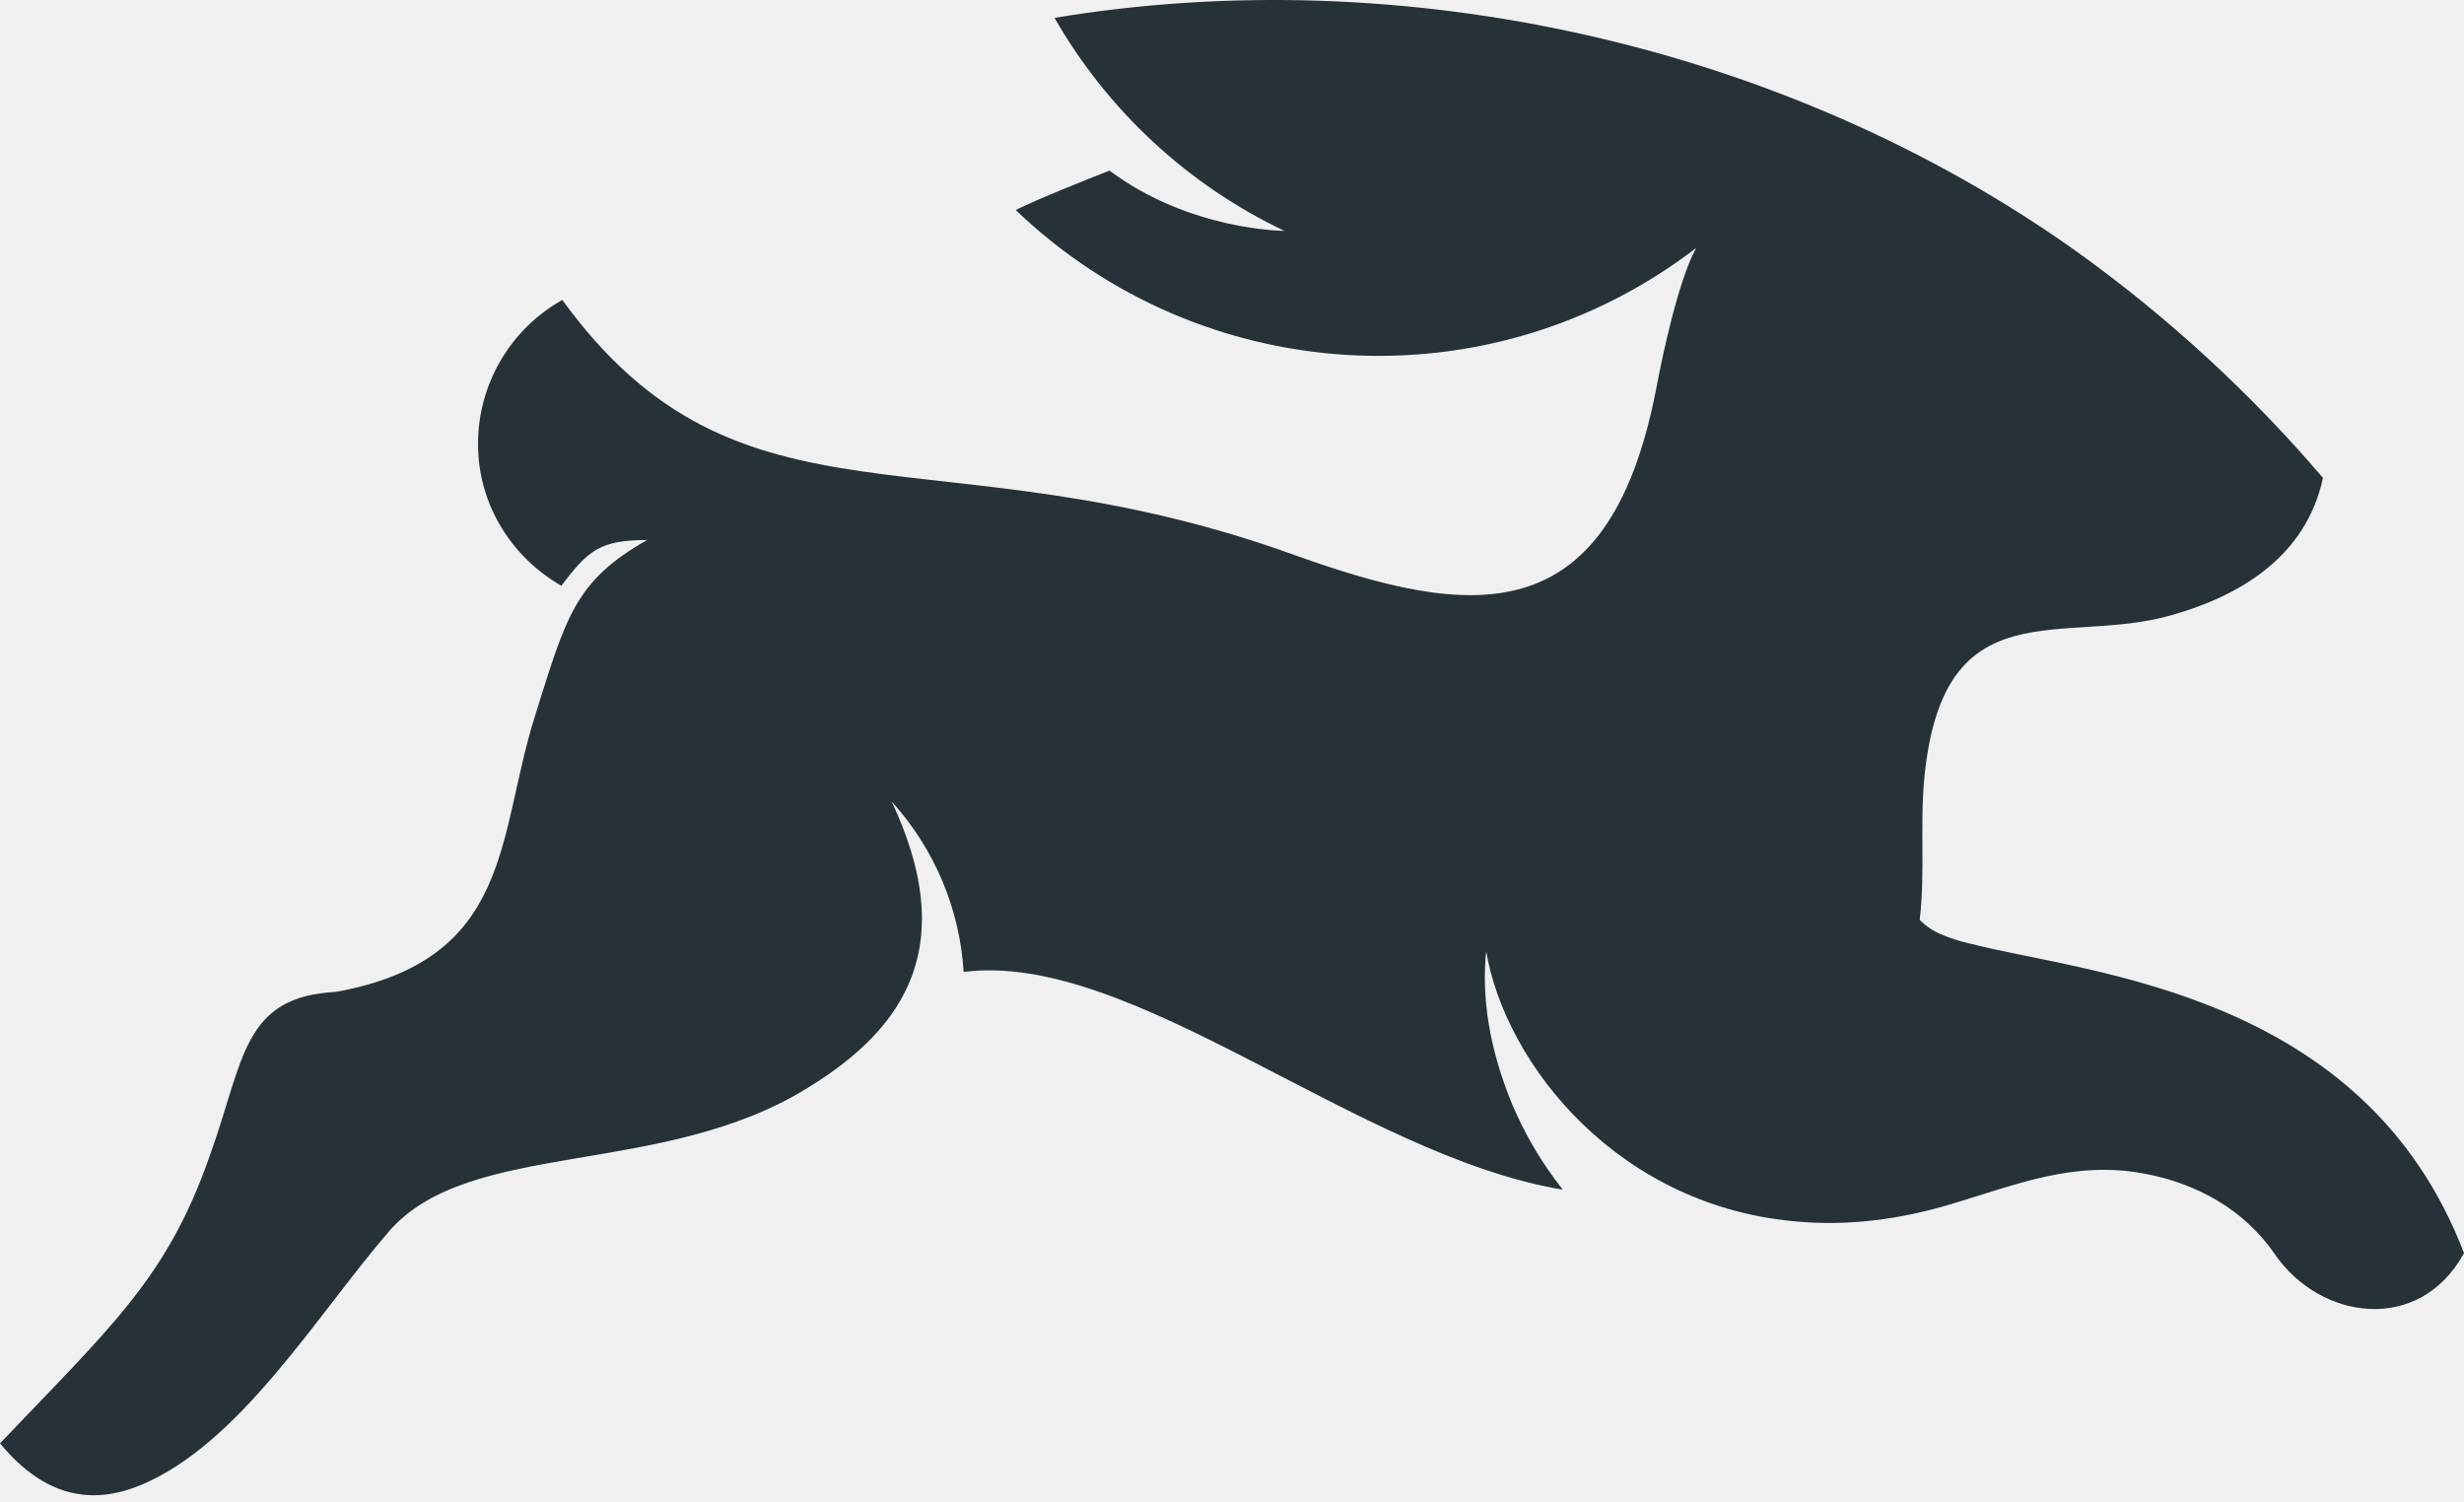
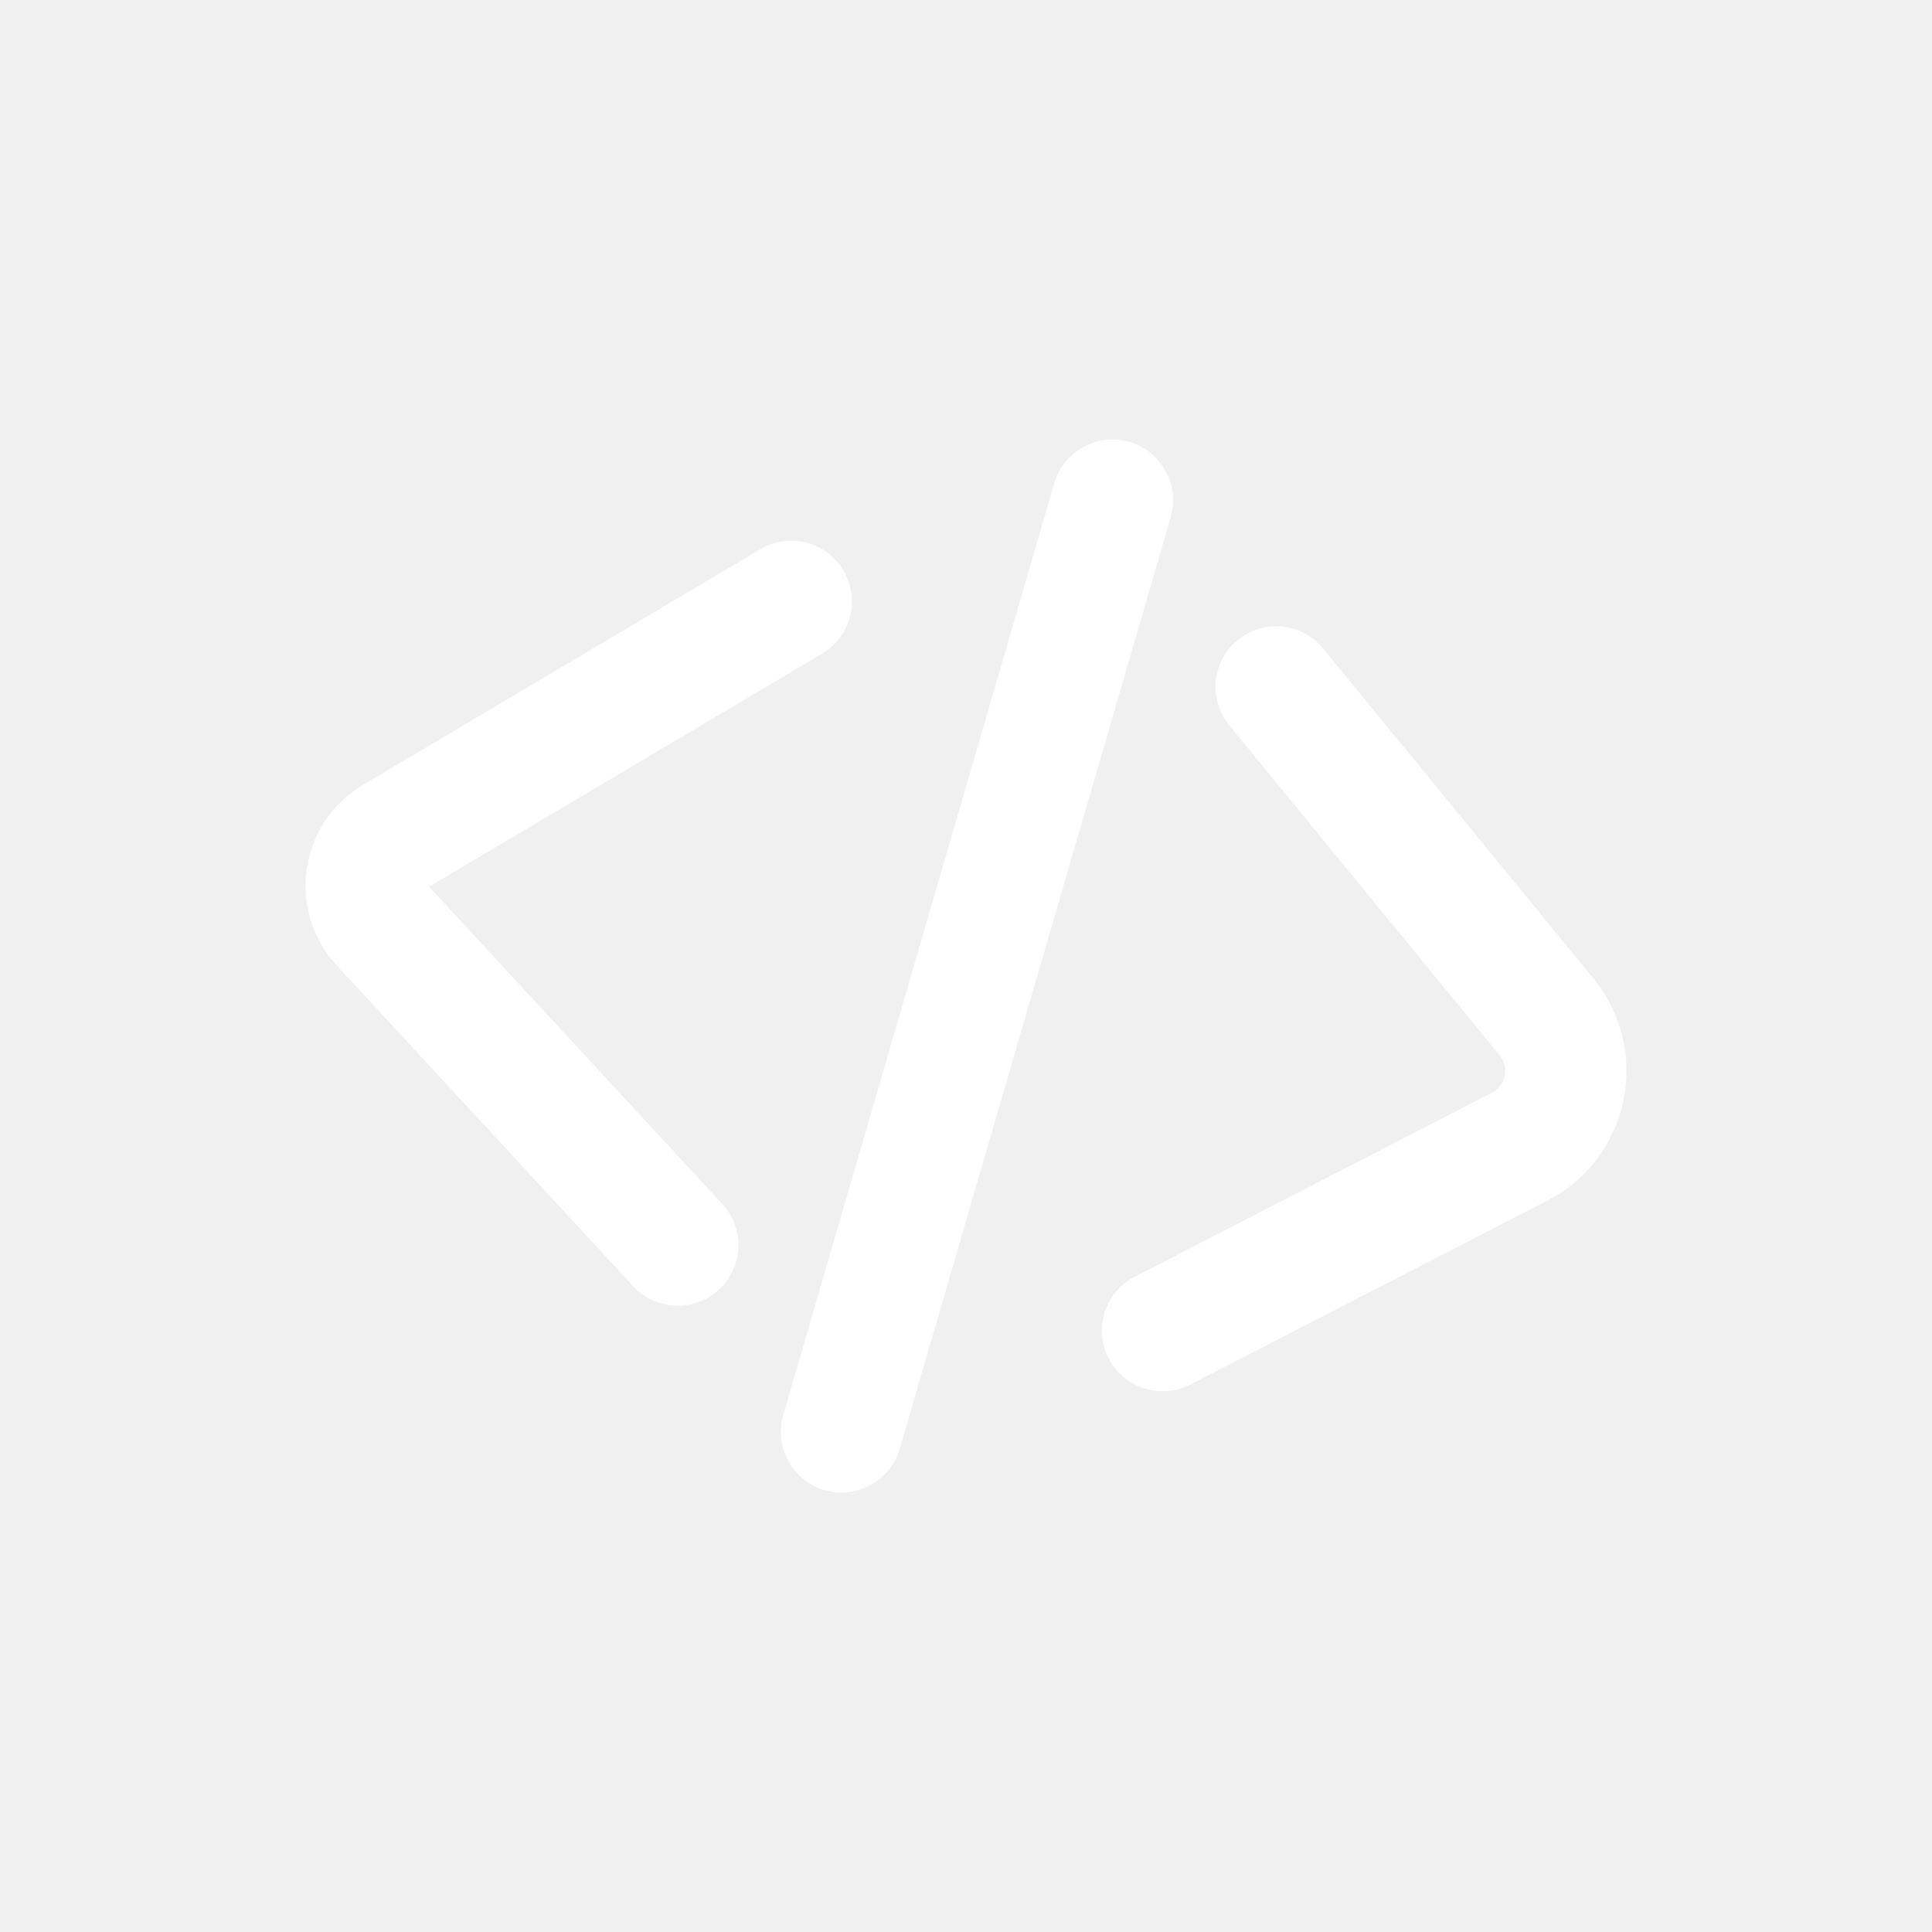
- <svg xmlns="http://www.w3.org/2000/svg" width="64" height="39">
-   <path fill="#263238" fill-rule="evenodd" d="M51.166 24.51a4.636 4.636 0 0 1-.763-.246 1.751 1.751 0 0 1-.54-.368c.147-1.304 0-2.435.122-3.713.492-4.967 3.615-3.393 6.418-4.204 1.745-.492 3.491-1.5 3.934-3.566a36.074 36.074 0 0 0-6.393-5.876C46.347 1.128 36.414-1.036 27.39.464a13.635 13.635 0 0 0 5.968 5.532s-2.445 0-4.541-1.565c-.615.245-1.845.73-2.435 1.024 4.794 4.598 12.293 5.114 17.678.984-.025.049-.492.762-1.057 3.737-1.254 6.343-4.869 5.852-9.343 4.254-9.294-3.369-14.408-.246-19.055-6.639a4.29 4.29 0 0 0-2.189 3.737c0 1.598.886 2.95 2.164 3.688.698-.926 1.011-1.189 2.228-1.189-1.883 1.068-2.105 2-2.916 4.582-.984 3.123-.566 6.32-5.164 7.155-2.434.123-2.385 1.77-3.27 4.23C4.352 33.188 2.877 34.467 0 37.491c1.18 1.426 2.41 1.598 3.663 1.082 2.582-1.082 4.574-4.426 6.442-6.59 2.09-2.409 7.106-1.376 10.892-3.737 2.607-1.598 3.885-3.761 2.164-7.425a7.254 7.254 0 0 1 1.869 4.426c4.376-.566 10.228 4.77 15.563 5.655a9.53 9.53 0 0 1-1.303-2.188c-.615-1.476-.811-2.828-.688-4.008.491 2.926 3.442 6.688 8.187 7.032 1.205.098 2.533-.05 3.91-.467 1.647-.492 3.171-1.131 4.99-.787 1.353.246 2.607.934 3.394 2.09 1.18 1.72 3.761 2.09 4.917-.025-2.606-6.81-9.786-7.253-12.834-8.04z" />
+ <svg xmlns="http://www.w3.org/2000/svg" version="1.1" id="Layer_1" x="0px" y="0px" viewBox="0 0 1080 1080" style="enable-background:new 0 0 1080 1080;" xml:space="preserve">
+   <g>
+     <path style="fill:#FFFFFF;" d="M372.967,729.415c-7.036-1.24-13.744-4.704-18.97-10.366L188.224,539.665   c-13.478-14.609-19.601-34.281-16.723-53.945c2.87-19.687,14.329-36.801,31.426-46.956L425.056,307.03   c16.138-9.539,36.91-4.228,46.426,11.872c9.539,16.091,4.243,36.894-11.848,46.449L239.852,495.665l163.917,177.38   c12.698,13.744,11.872,35.194-1.896,47.892C393.809,728.393,383.053,731.186,372.967,729.415z" />
+   </g>
+   <g>
+     <path style="fill:#FFFFFF;" d="M644.033,777.198c-10.085-1.786-19.227-8.081-24.281-17.854   c-8.58-16.637-2.028-37.089,14.609-45.646l199.571-102.812c5.094-2.613,6.685-7.035,7.184-9.453   c0.499-2.395,0.803-7.098-2.831-11.521L687.151,405.458c-11.872-14.485-9.734-35.826,4.75-47.689   c14.5-11.871,35.825-9.734,47.689,4.727L890.724,546.95c15.678,19.141,21.801,44.015,16.77,68.25   c-5.008,24.235-20.514,44.624-42.51,55.949L665.413,773.961C658.557,777.479,651.068,778.438,644.033,777.198z" />
+   </g>
+   <g>
+     <path style="fill:#FFFFFF;" d="M468.634,834.302c-2.574-0.133-5.163-0.569-7.706-1.303c-17.963-5.226-28.314-24.024-23.088-42.011   l151.507-520.876c5.226-17.963,24.11-28.314,42.011-23.065c17.964,5.226,28.314,24.024,23.088,42.011L502.939,809.935   C498.43,825.309,483.993,835.105,468.634,834.302z" />
+   </g>
</svg>
